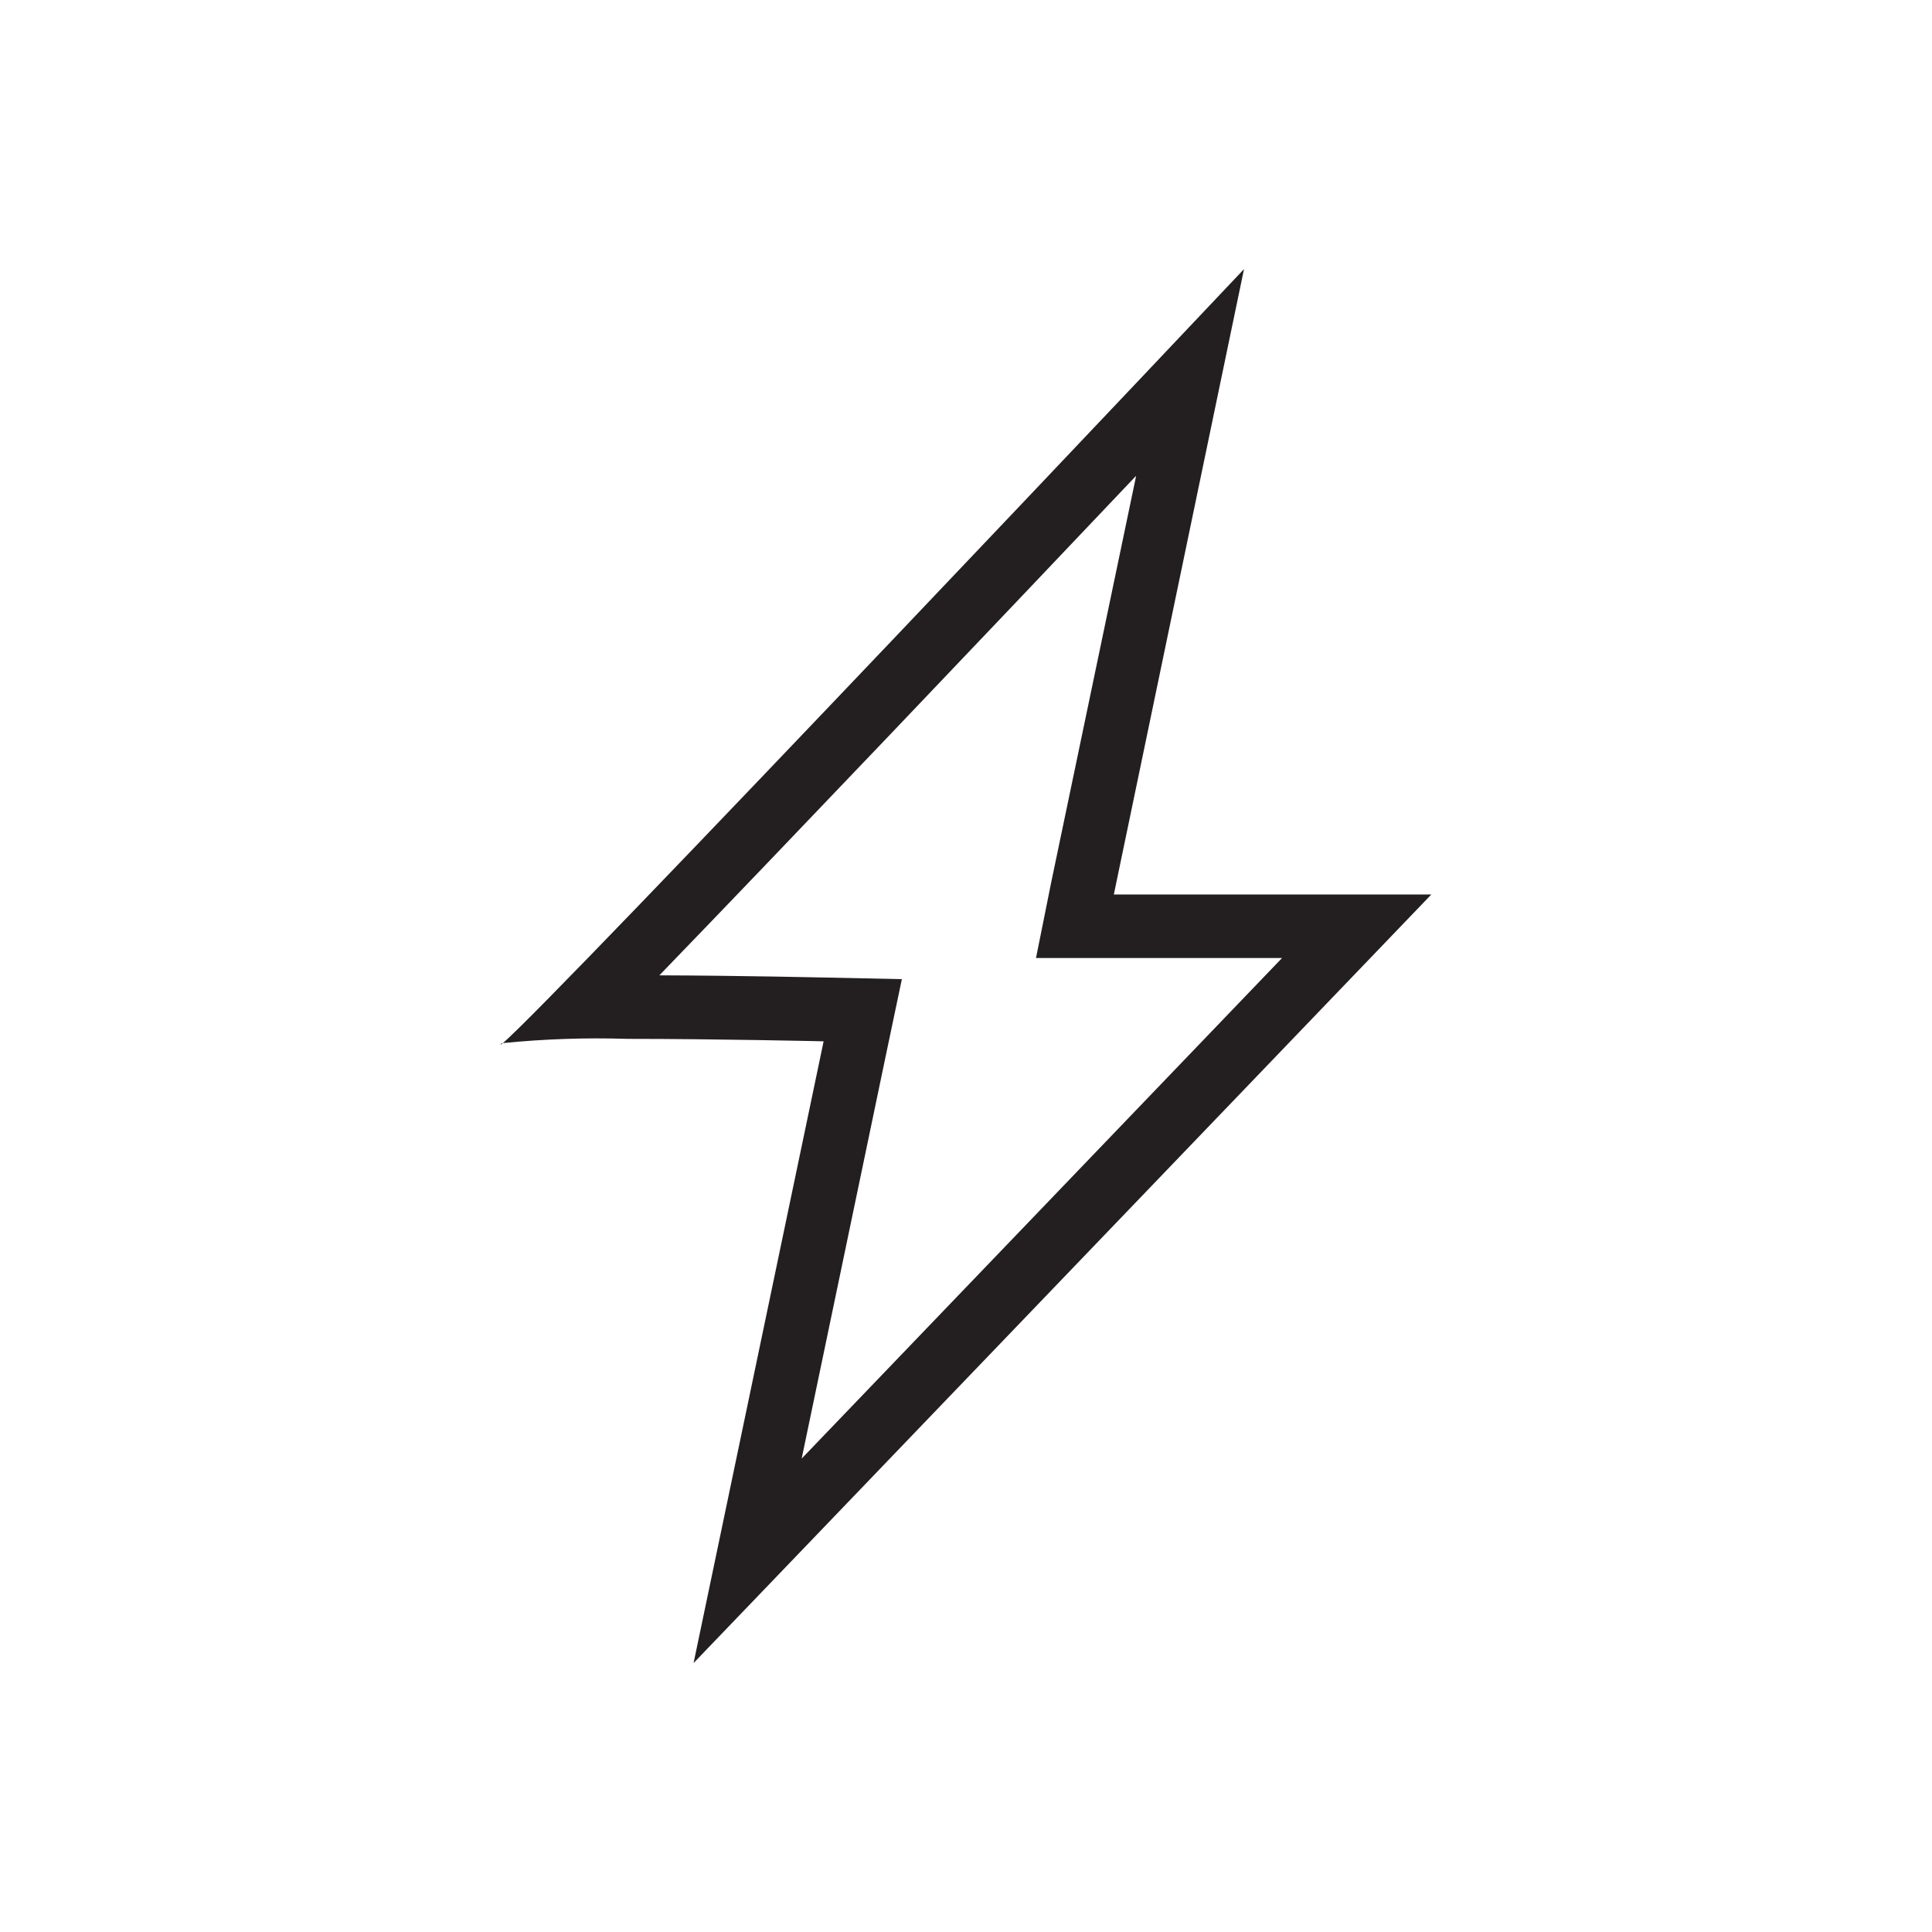
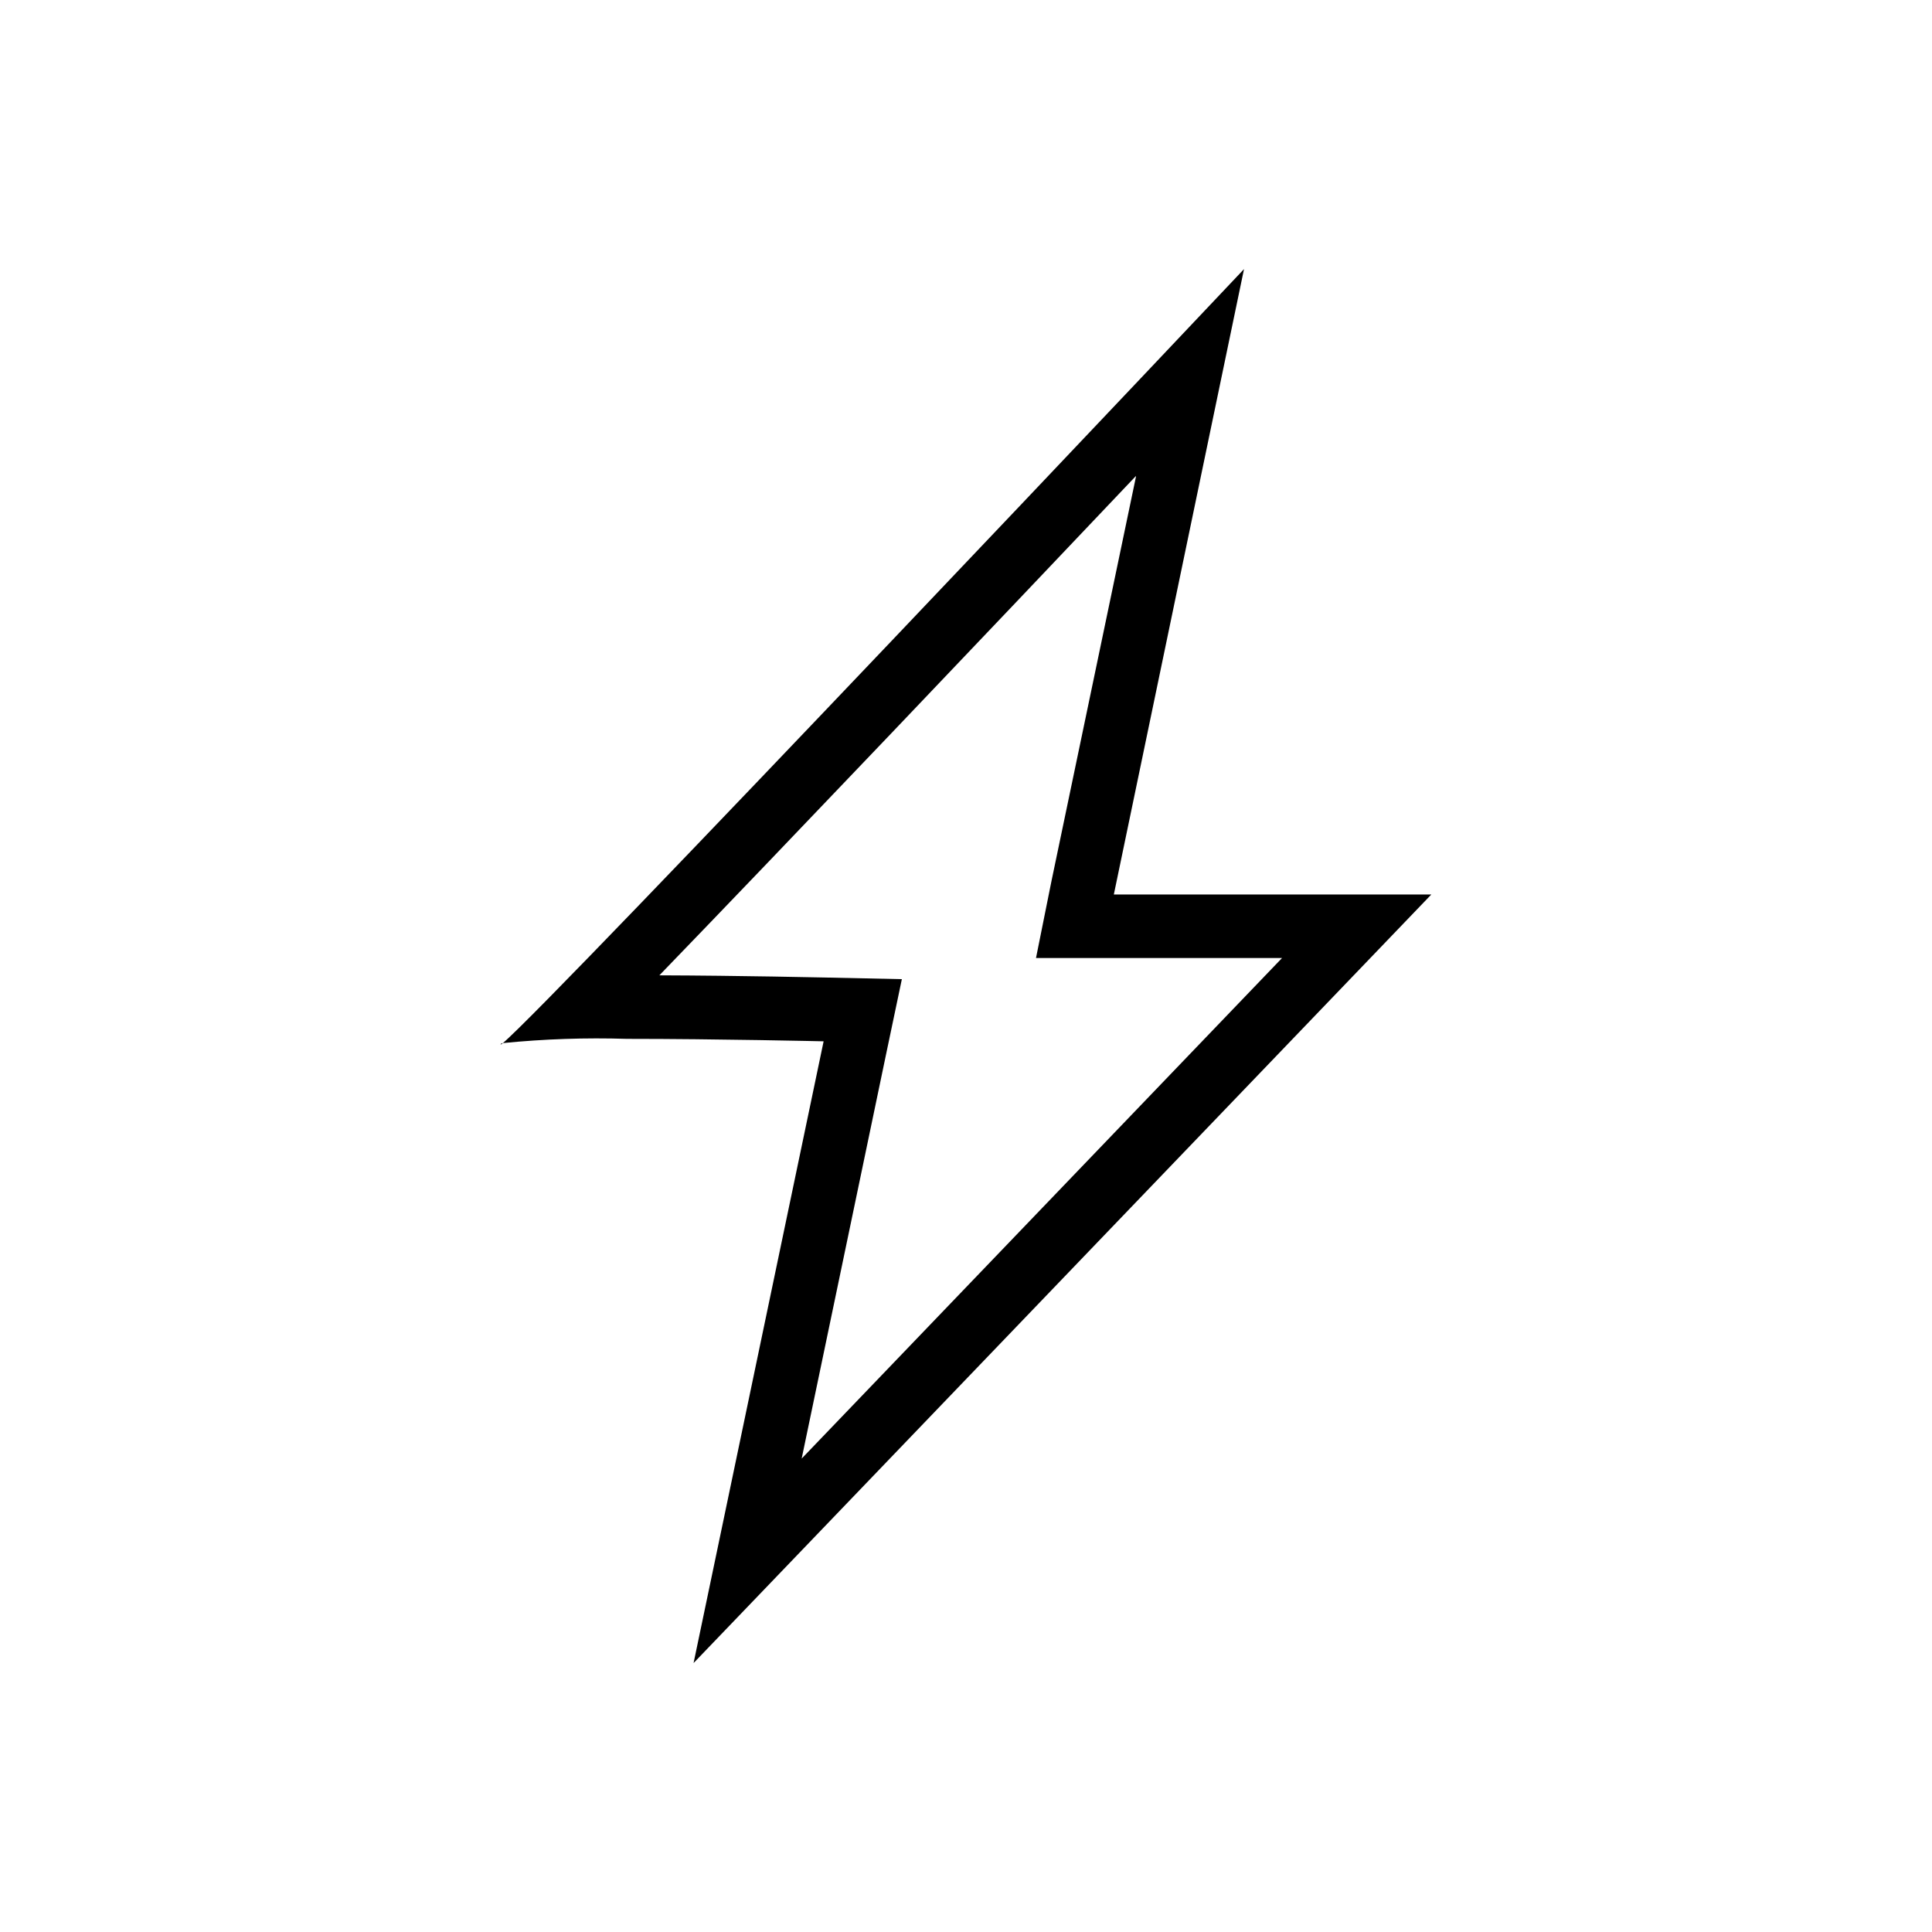
- <svg xmlns="http://www.w3.org/2000/svg" id="Layer_1" data-name="Layer 1" viewBox="0 0 141.73 141.73">
-   <defs>
-     <style>.cls-1{fill:#231f20;}</style>
-   </defs>
-   <path class="cls-1" d="M36.89,76.52c-.12,0-.17.08-.17.11h0a.41.41,0,0,0,.17-.11M91.26,19.74S40.36,73.63,36.89,76.52A69.83,69.83,0,0,1,46,76.21c6.65,0,14.42.18,14.42.18L50.88,122,105,65.62H81.71Zm-7.92,15.2L77.13,64.66,76,70.28H94.05L58.81,107,65,77.35l1.16-5.52-5.63-.12c-.06,0-6.18-.14-12.16-.16,9.34-9.66,24.26-25.35,34.94-36.61" />
+ <svg xmlns="http://www.w3.org/2000/svg" id="energy-drink" data-name="energy drink" viewBox="0 0 141.73 141.73">
+   <path d="M36.89,76.52c-.12,0-.17.08-.17.11h0a.41.41,0,0,0,.17-.11M91.26,19.74S40.36,73.63,36.89,76.52A69.83,69.83,0,0,1,46,76.21c6.65,0,14.42.18,14.42.18L50.88,122,105,65.62H81.71Zm-7.92,15.2L77.13,64.66,76,70.28H94.05L58.81,107,65,77.35l1.16-5.52-5.63-.12c-.06,0-6.18-.14-12.16-.16,9.34-9.66,24.26-25.35,34.94-36.61" />
</svg>
